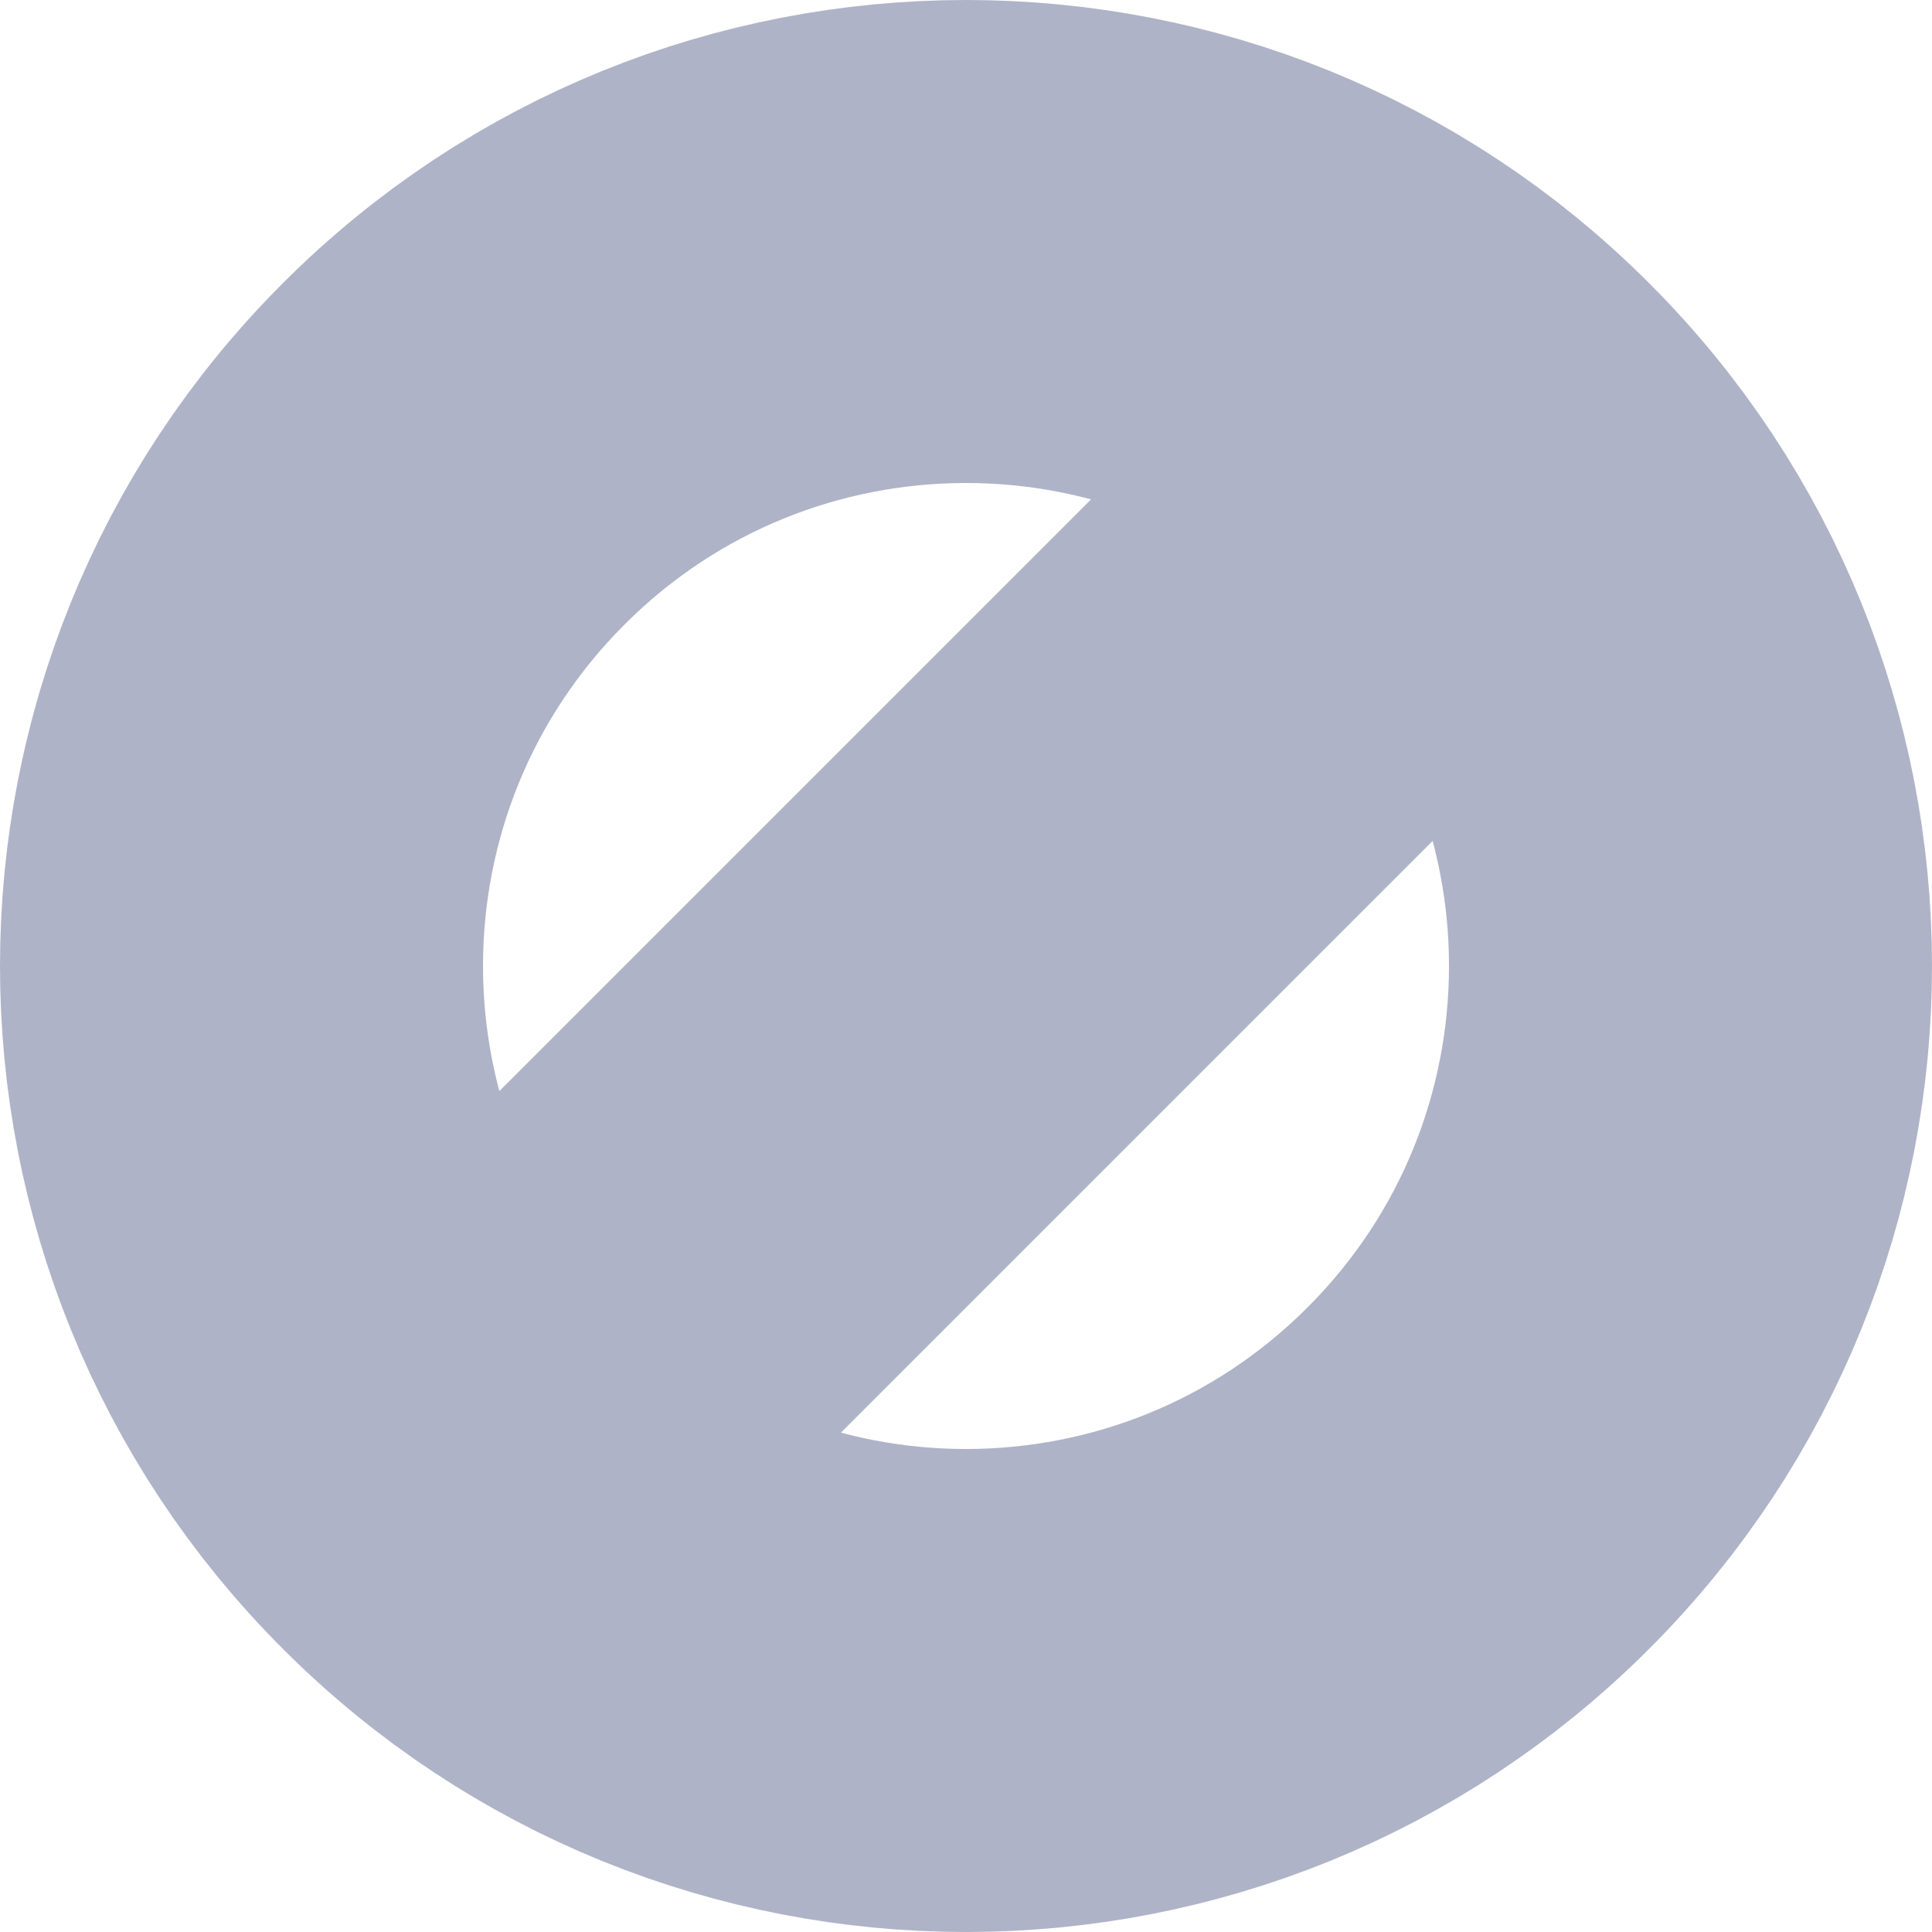
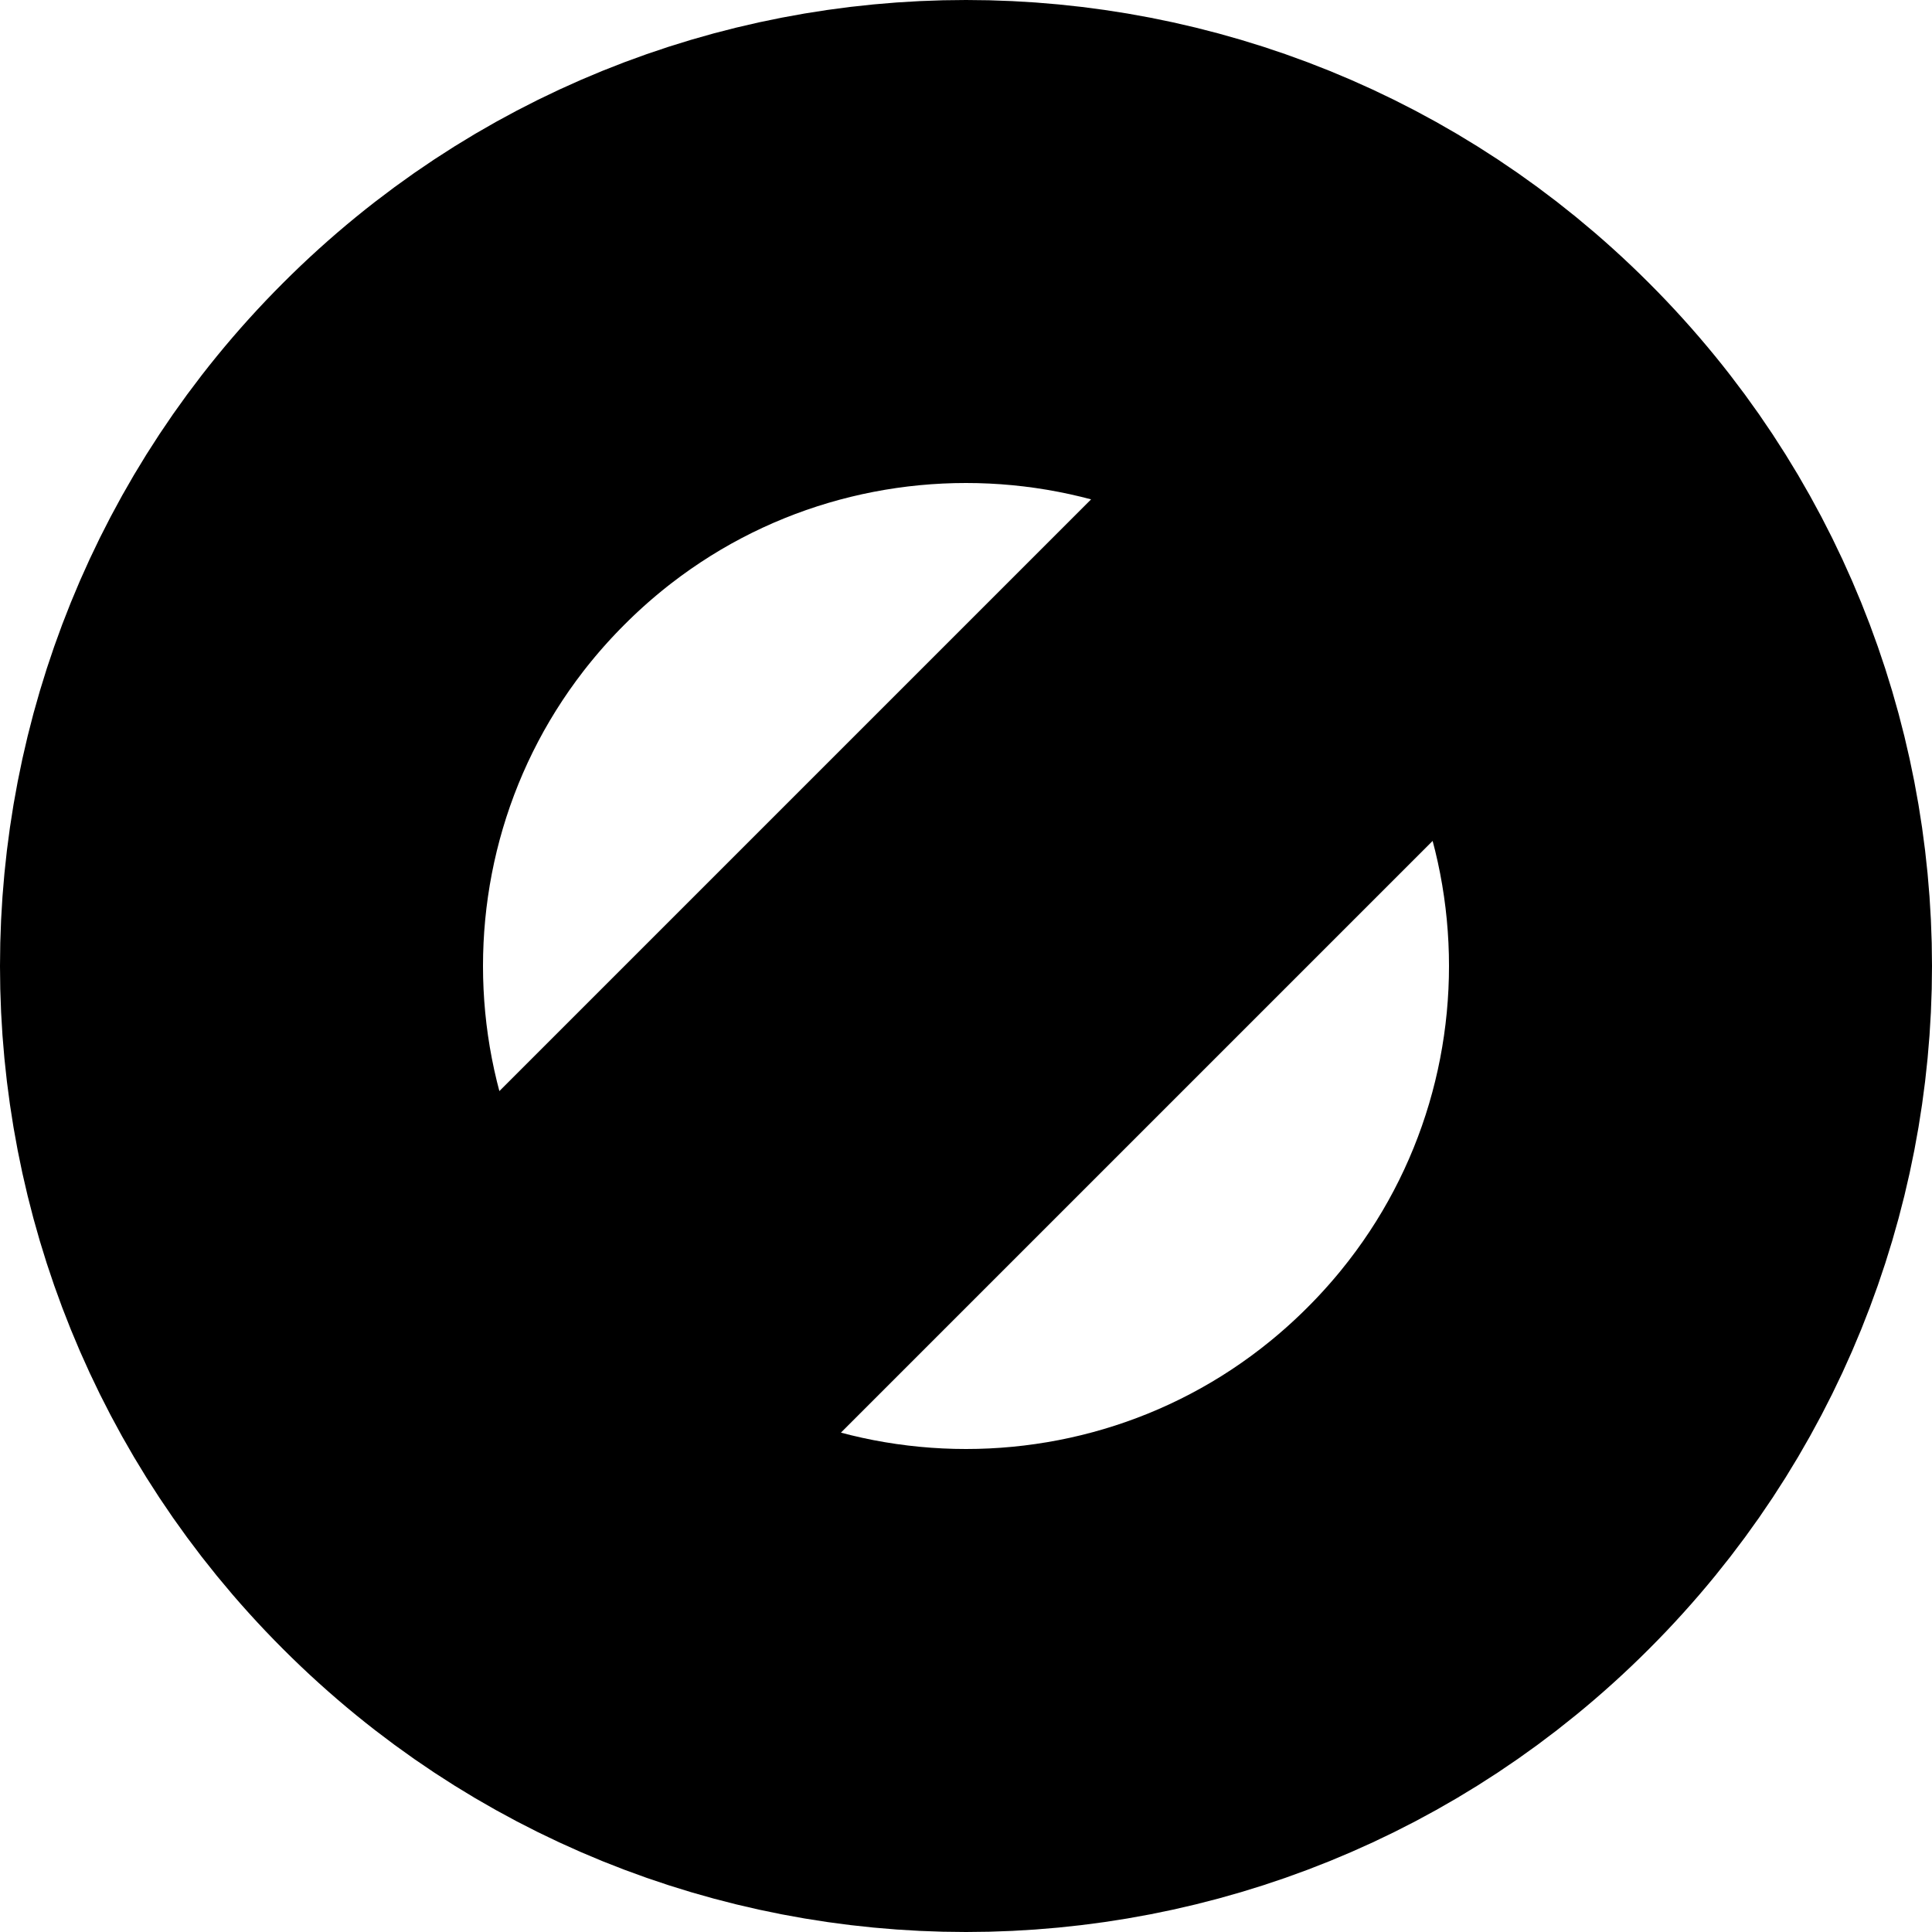
<svg xmlns="http://www.w3.org/2000/svg" viewBox="0 0 8 8" fill="none">
-   <path d="M1.879 6.121C3.05 7.293 4.95 7.293 6.121 6.121C7.293 4.95 7.293 3.05 6.121 1.879M1.879 6.121C0.707 4.95 0.707 3.05 1.879 1.879C3.05 0.707 4.95 0.707 6.121 1.879M1.879 6.121L6.121 1.879" stroke="#AFB3C7" stroke-width="2" />
+   <path d="M1.879 6.121C3.05 7.293 4.95 7.293 6.121 6.121C7.293 4.95 7.293 3.05 6.121 1.879M1.879 6.121C0.707 4.95 0.707 3.05 1.879 1.879C3.05 0.707 4.95 0.707 6.121 1.879M1.879 6.121L6.121 1.879" stroke="currentColor" class="icon-dark" stroke-width="2" />
</svg>
